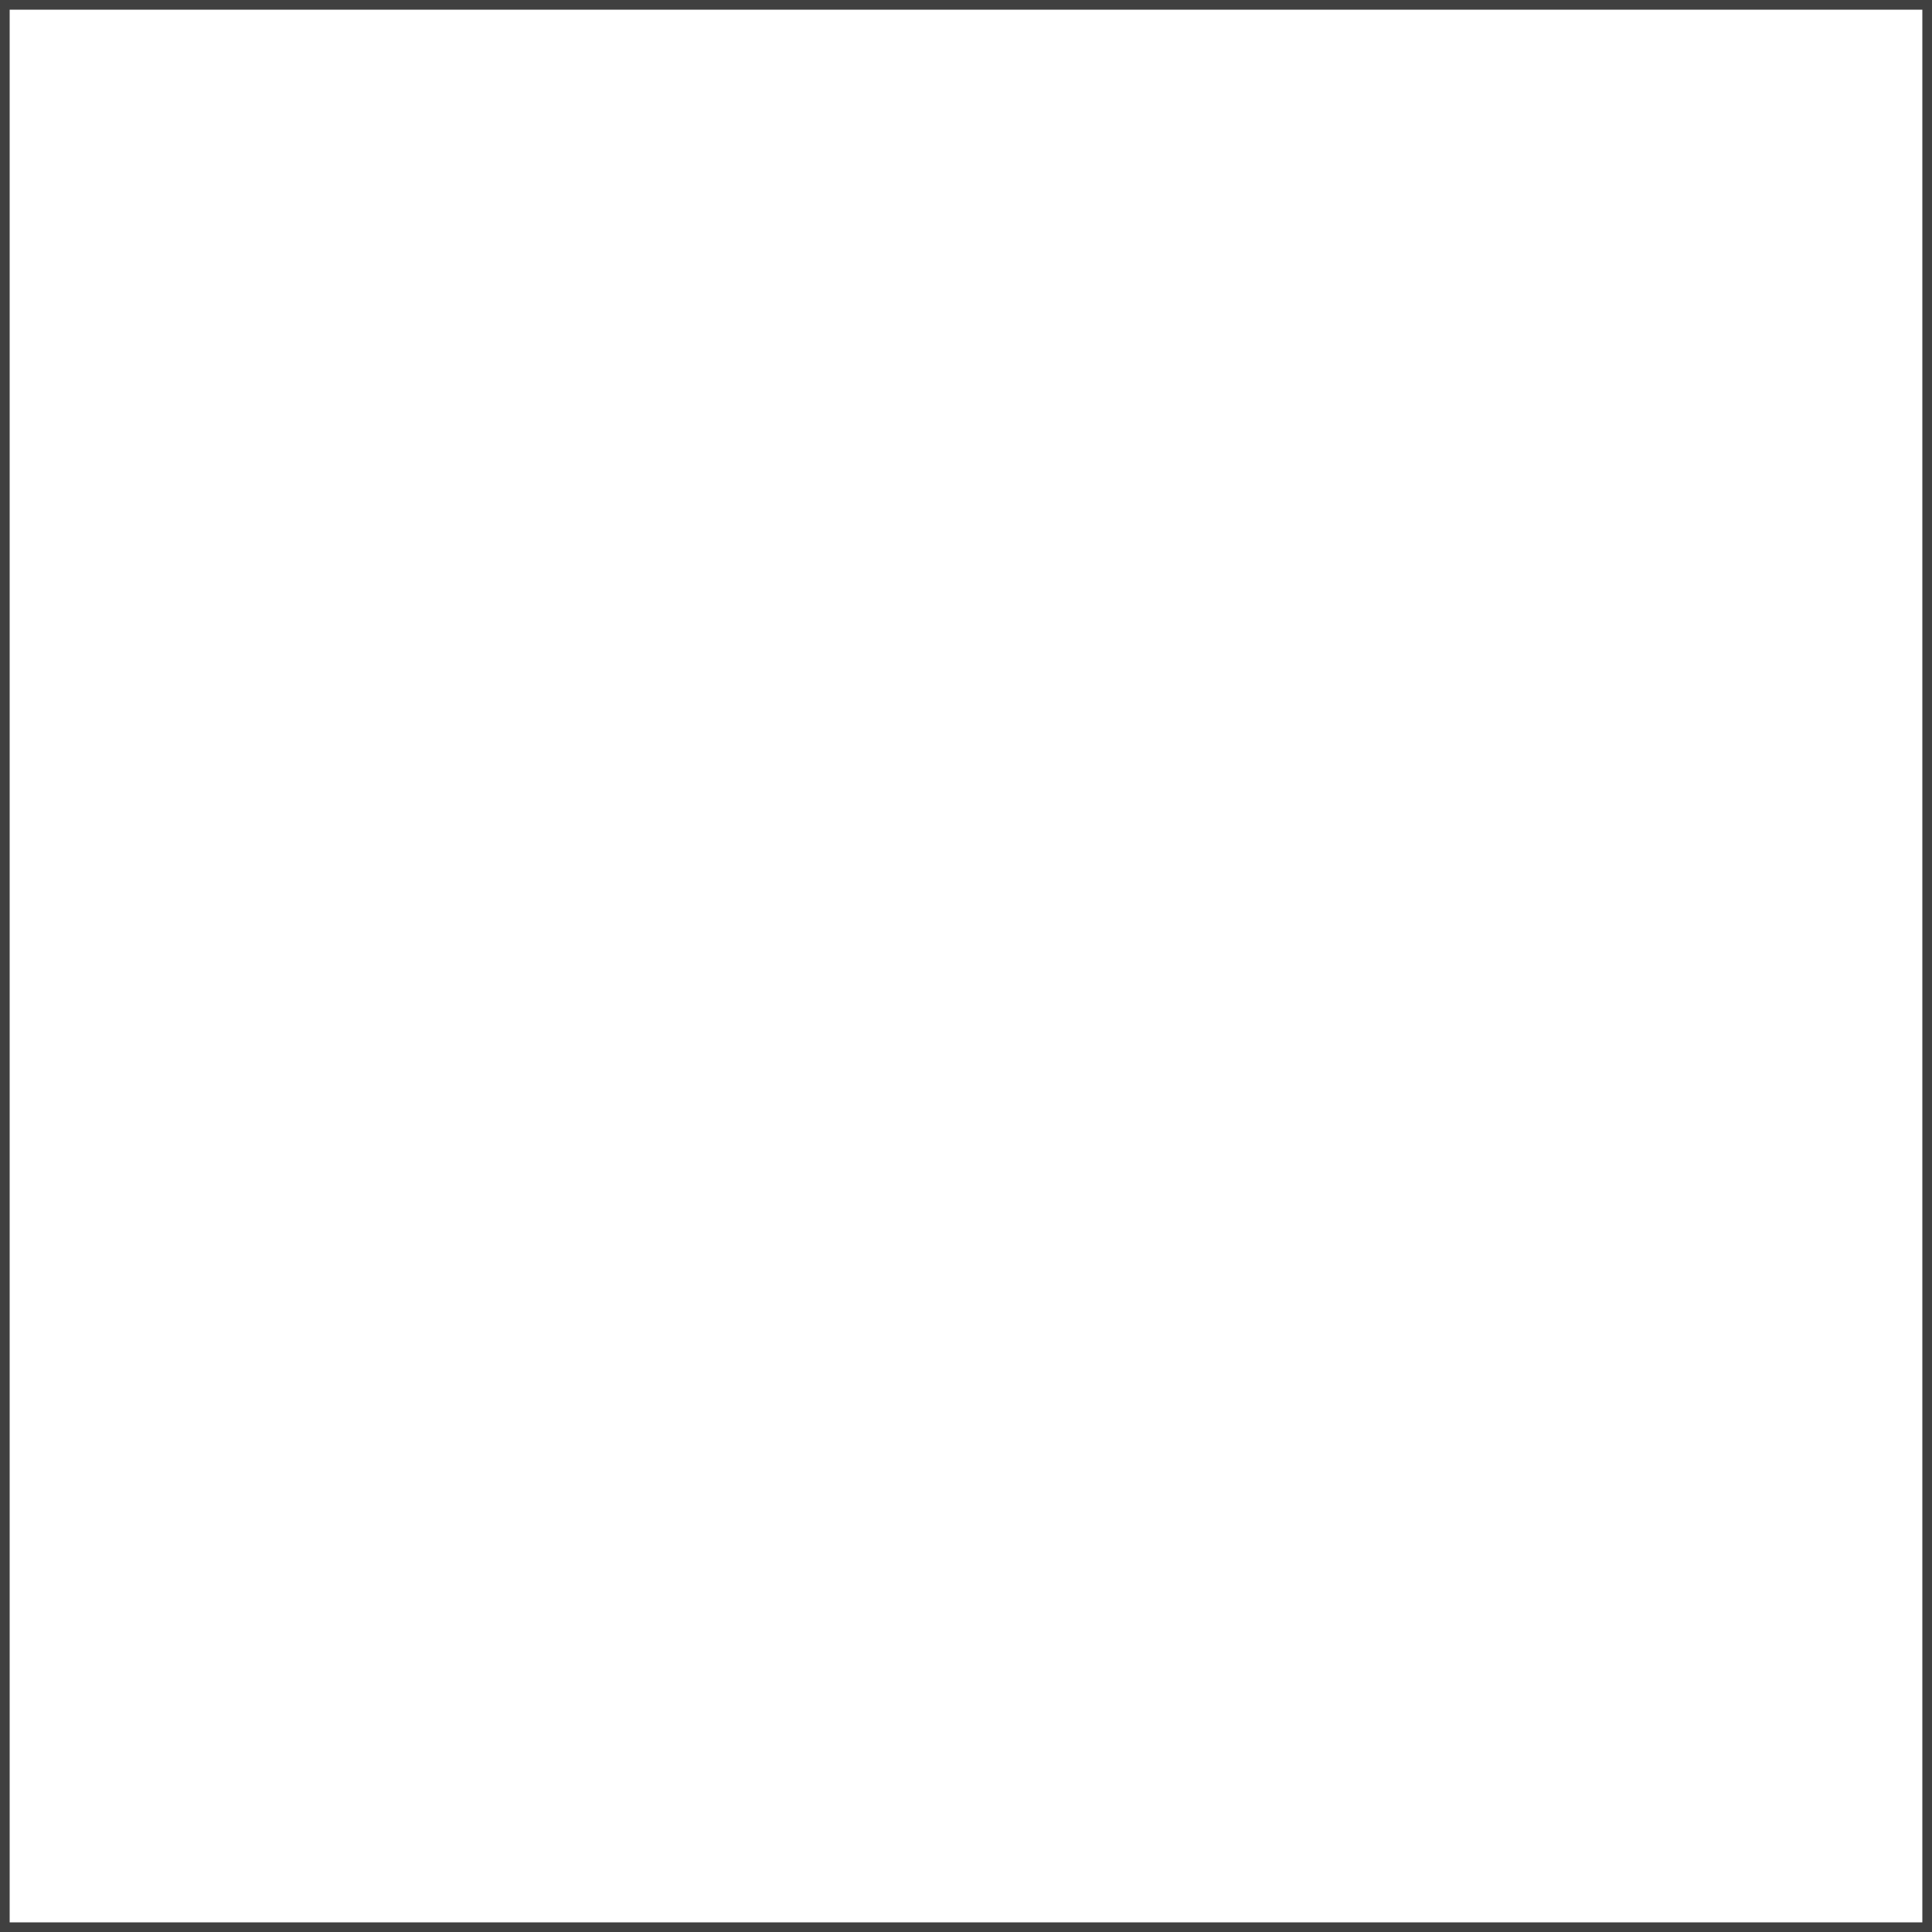
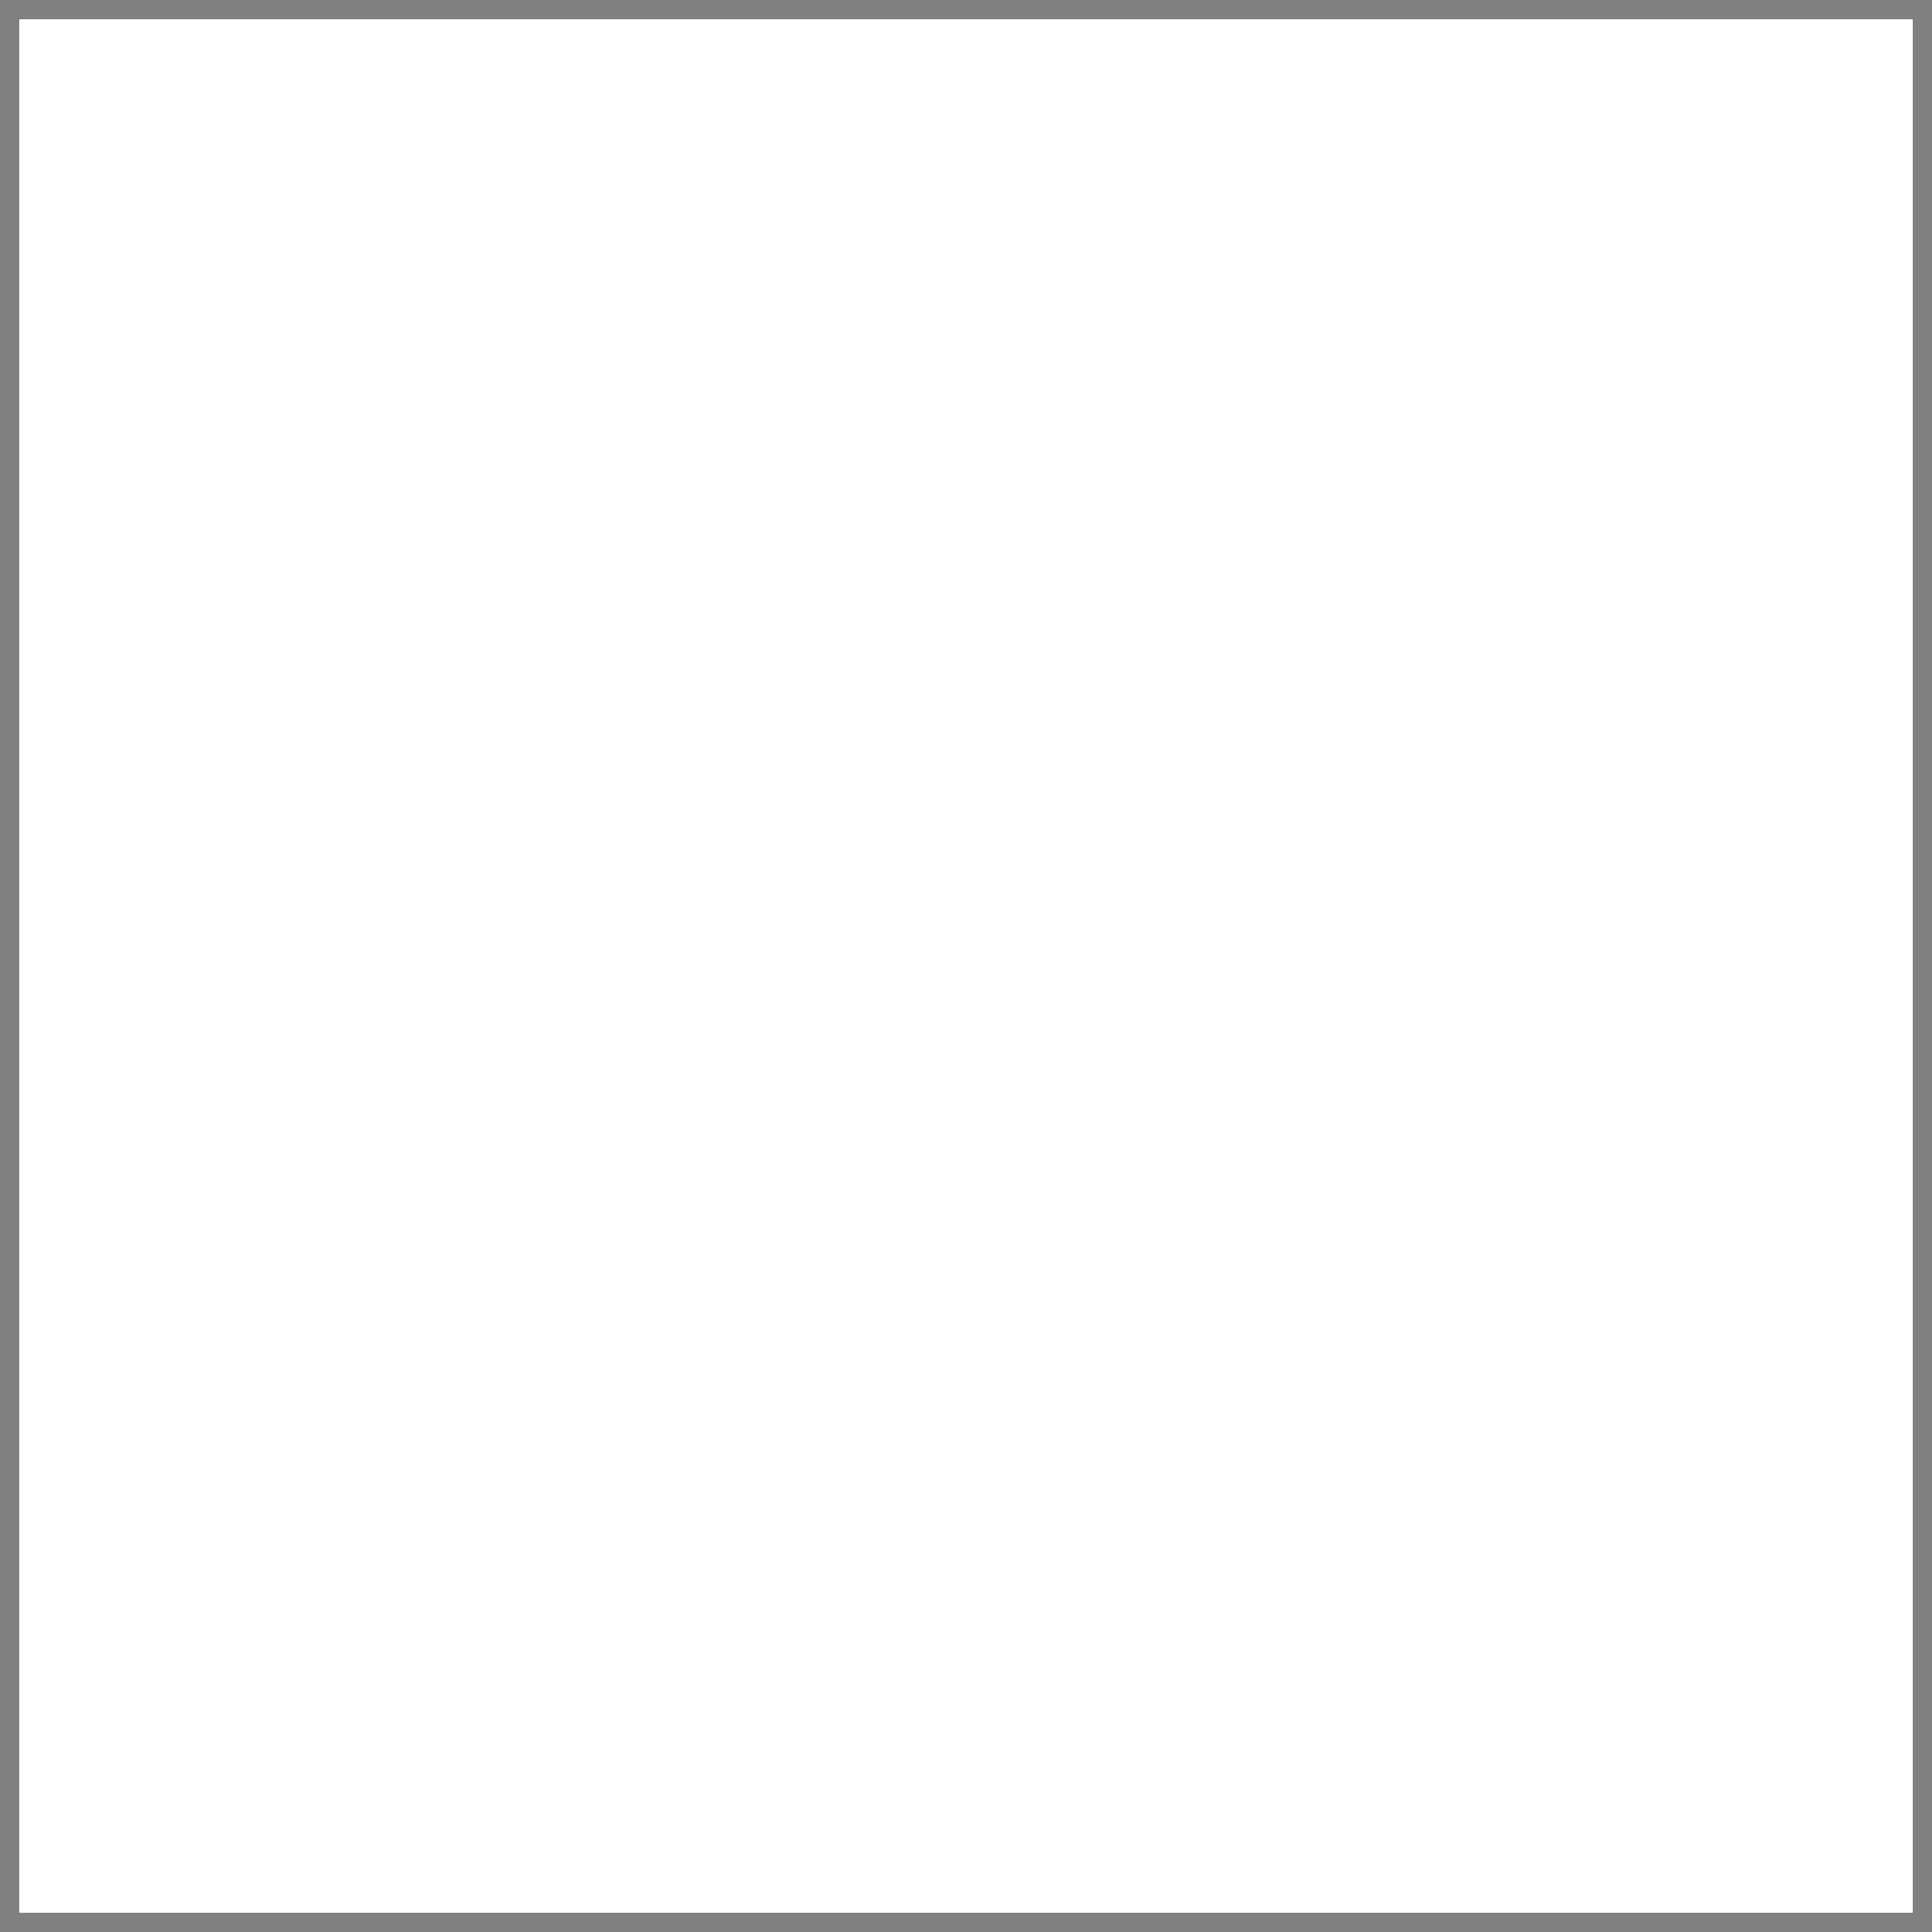
- <svg xmlns="http://www.w3.org/2000/svg" id="svg1057" version="1.1" height="100" width="100">
+ <svg xmlns="http://www.w3.org/2000/svg" width="100" height="100" version="1.1" id="svg1057">
  <defs id="defs1039">
-     <style id="style1037" type="text/css">
+     <style type="text/css" id="style1037">
      rect {
        fill: none;
        fill-opacity: 1;
        stroke: #000000;
        stroke-opacity: 1;
        stroke-width: 1;
        stroke-linecap: round;
        stroke-miterlimit: 4;
        stroke-dasharray: none;
      }
    </style>
  </defs>
  <g id="g1055">
-     <rect style="stroke:#404040;stroke-opacity:1" id="rect1041" height="100" width="100" y="0" x="0" />
+     <rect x="0" y="0" width="100" height="100" id="rect1041" style="stroke:#808080;stroke-opacity:1;stroke-width:2;stroke-miterlimit:4;stroke-dasharray:none" />
  </g>
</svg>
